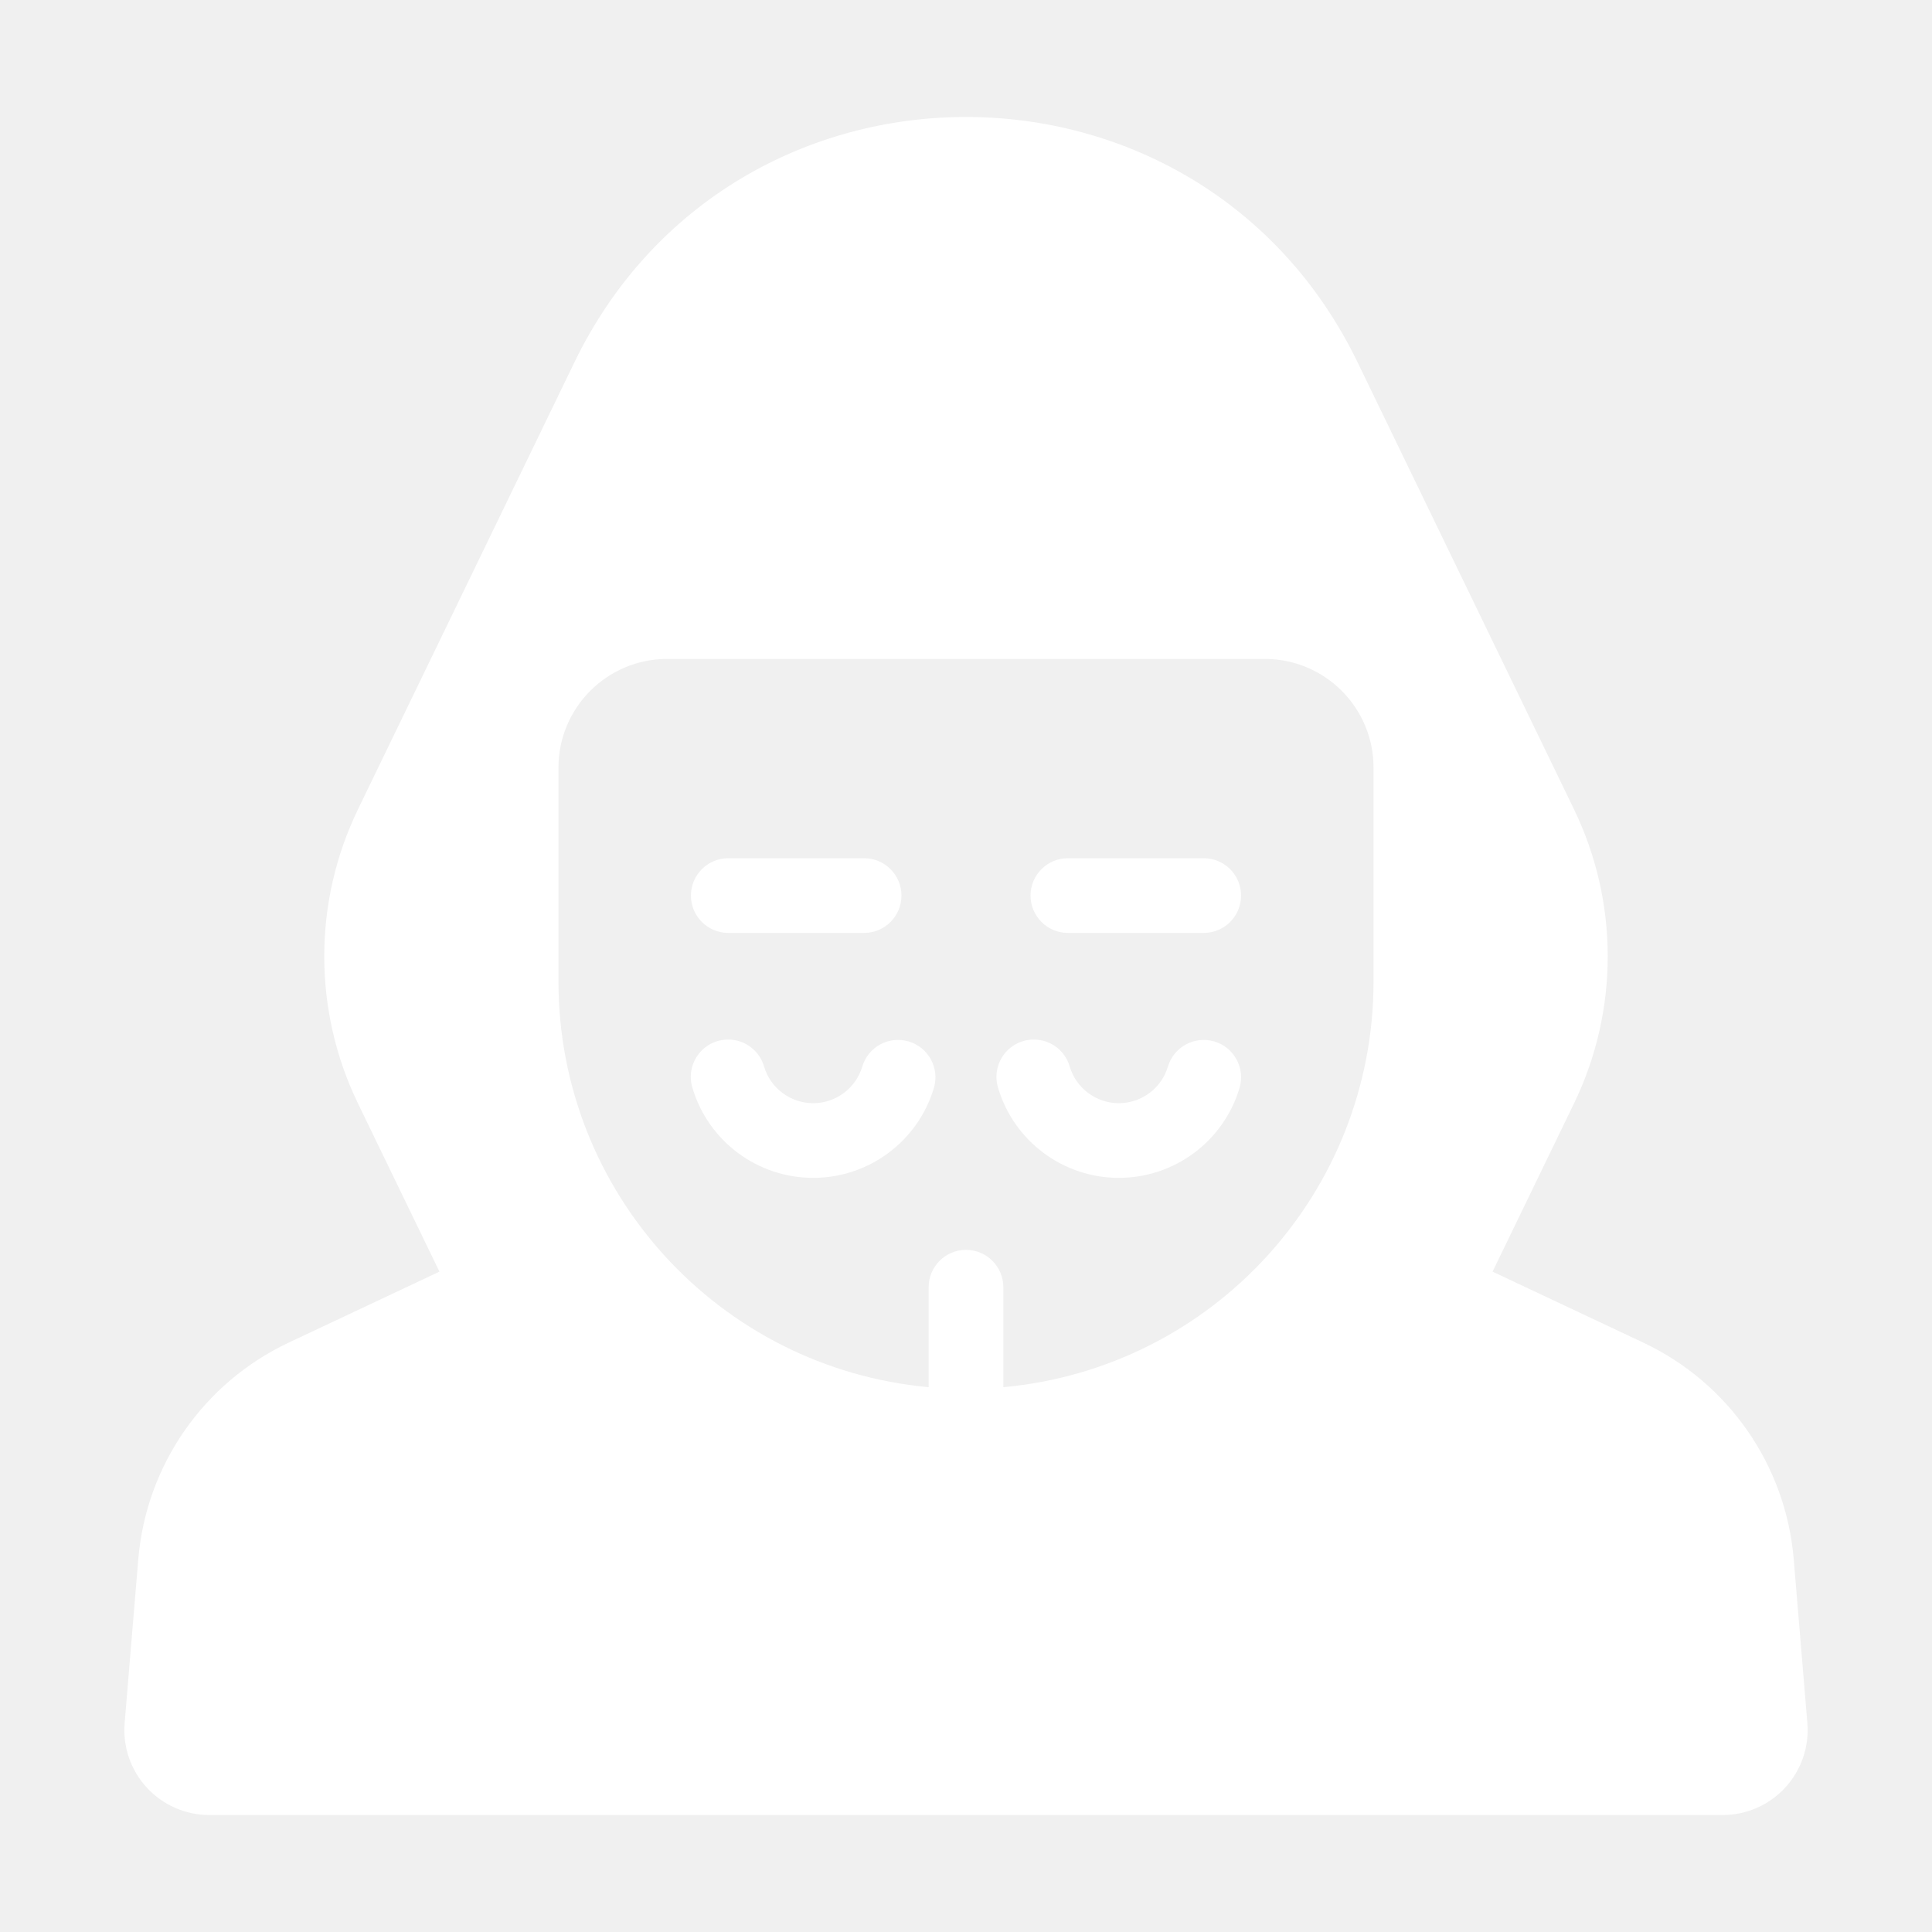
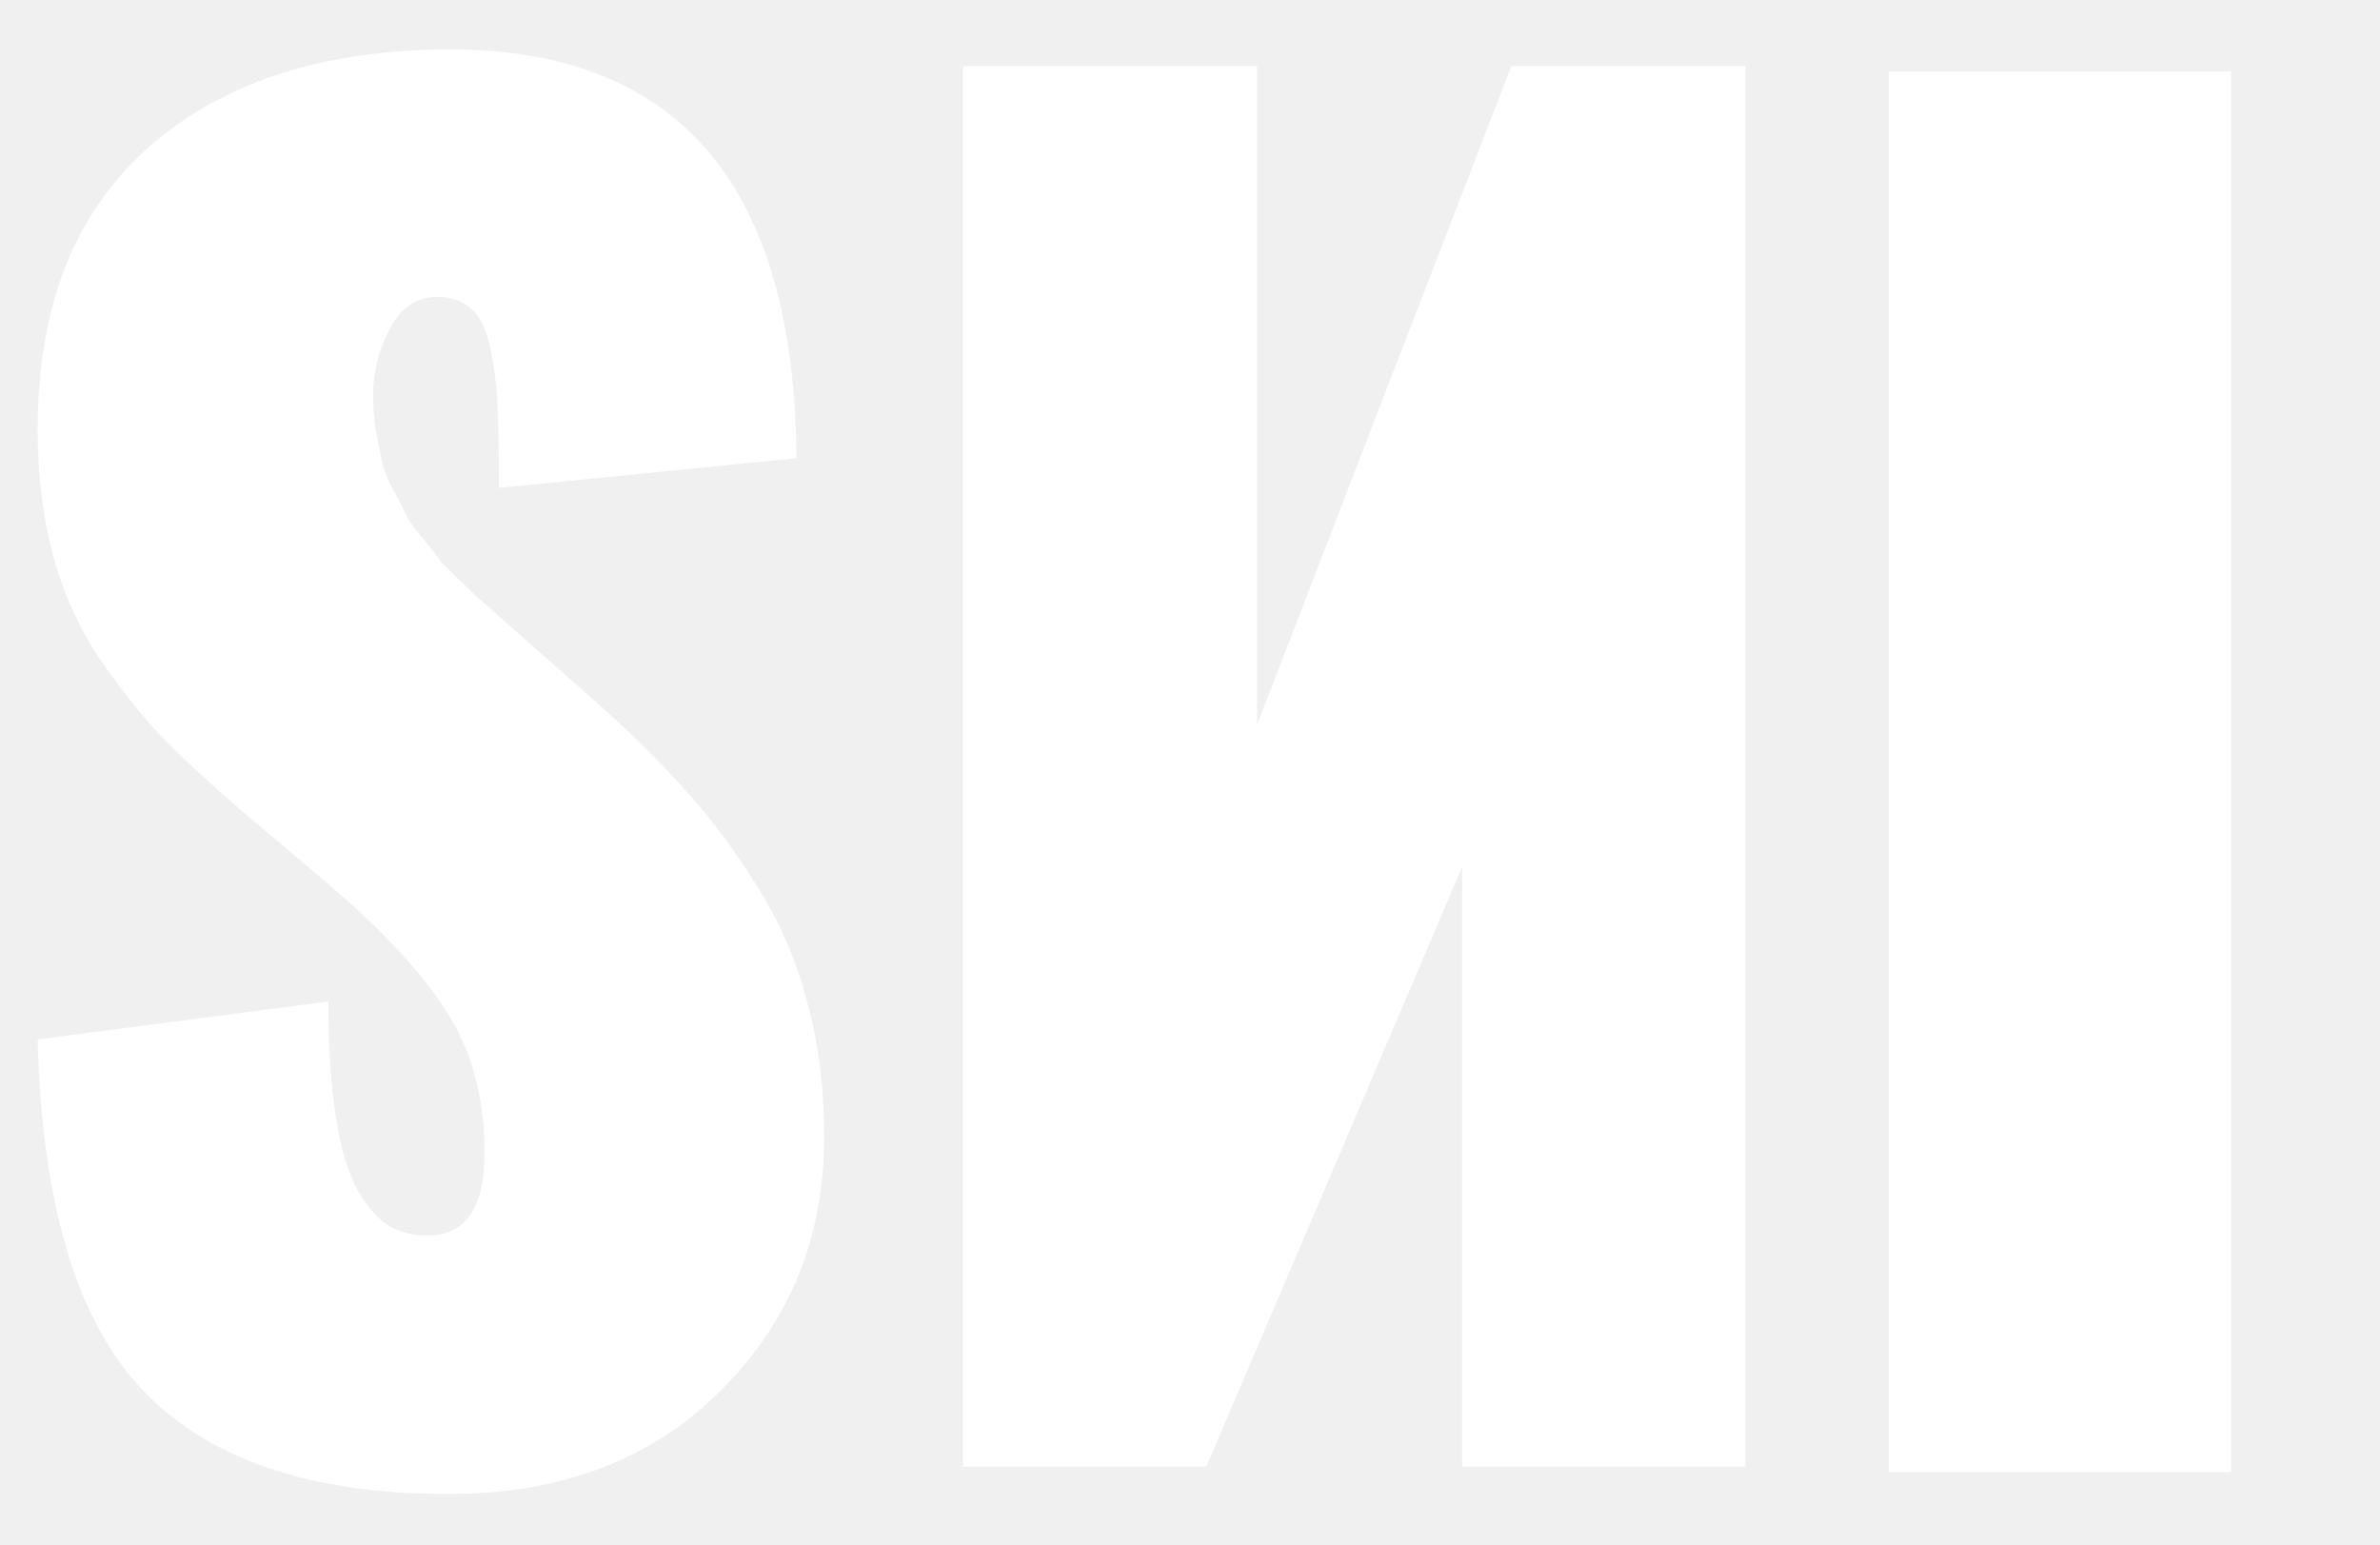
- <svg xmlns="http://www.w3.org/2000/svg" fill="#FFFFFF" width="800px" height="800px" viewBox="0 0 512 512">
-   <g id="Hacker_anonymous">
-     <path d="M475.357,413.24a69.9,69.9,0,0,0-39.885-57.441l-39.929-18.799,21.579-44.562a89.453,89.453,0,0,0,.003-77.968L359.799,96.068C317.793,9.31,194.209,9.31,152.202,96.067L94.87,214.475a89.445,89.445,0,0,0,.005,77.969l21.581,44.557L76.526,355.8a69.898,69.898,0,0,0-39.883,57.439l-3.612,43.377a22.516,22.516,0,0,0,22.438,24.384H456.534A22.513,22.513,0,0,0,478.97,456.619ZM364,260.12a107.975,107.975,0,0,1-98.103,107.5V341.125a9.896,9.896,0,0,0-19.793,0v26.496A107.975,107.975,0,0,1,148,260.12V203.44a28.819,28.819,0,0,1,28.819-28.819H335.181A28.819,28.819,0,0,1,364,203.44Z" />
-     <path d="M321.821,275.998a9.91,9.91,0,0,0-12.313,6.671,13.578,13.578,0,0,1-26.016,0,9.903,9.903,0,1,0-18.984,5.643,33.388,33.388,0,0,0,63.984,0A9.912,9.912,0,0,0,321.821,275.998Z" />
-     <path d="M240.821,275.998a9.891,9.891,0,0,0-12.313,6.671,13.578,13.578,0,0,1-26.016,0,9.903,9.903,0,1,0-18.984,5.643,33.388,33.388,0,0,0,63.984,0A9.912,9.912,0,0,0,240.821,275.998Z" />
-     <path d="M319,227.438H283a9.896,9.896,0,1,0,0,19.793h36a9.896,9.896,0,1,0,0-19.793Z" />
-     <path d="M193,247.231h36a9.896,9.896,0,1,0,0-19.793H193a9.896,9.896,0,1,0,0,19.793Z" />
+ <svg xmlns="http://www.w3.org/2000/svg" version="1.2" viewBox="0 0 1080 701" width="1080" height="701">
+   <style>
+ 		.s0 { fill: #ffffff } 
+ 	</style>
+   <g id="Folder 1">
+     <path id="S  I" class="s0" d="m203.4 678q-94.3 0-139.1-47.6-44.5-47.5-47.2-158.7l131.9-17.2q0 31.4 3.5 52.9 3.4 21.4 9.9 32.9 6.5 11.2 13.8 15.8 7.7 4.6 17.7 4.6 26 0 26-37.6 0-36.8-16.8-63.3-16.5-26.4-53.3-57.9l-40.3-34.1q-21.8-18.8-36-33.3-13.8-14.6-28.4-35.7-14.2-21.5-21.1-47.1-6.9-25.7-6.9-57.2 0-82.4 49.5-126.9 49.8-44.8 137.2-45.2 156.4 0 157.6 185.5l-135 13.5q0-25-0.7-37.2-0.4-12.7-3.1-25.7-2.7-13.4-8.8-18.4-5.8-5.4-15.7-5.4-14.2 0.4-21.5 15-7.3 14.5-7.3 29.5 0 8 1.2 15.7 1.5 7.7 2.7 13.8 1.1 5.8 4.9 13 3.9 6.9 5.8 11.2 1.9 4.2 7.7 11.1 5.7 6.9 7.6 9.6 1.9 2.7 9.2 9.6 7.3 6.9 8.8 8.4 1.6 1.1 10 8.8 8.4 7.3 9.2 8.1l36.8 32.5q23.4 21.1 39.5 39.5 16.5 18.4 31.4 42.6 15 23.8 22.3 52.1 7.6 28 7.6 60.6 0 68.6-47.1 115.4-46.8 46.8-123.5 46.8zm809-10h-155.3v-635.6h155.3z" />
+     <path id="N" class="s0" d="m570.4 30h-133.4v635.6h110.4l116.1-272.2v272.2h128.5v-635.6h-106.2l-115.4 299z" />
  </g>
+   <g id="Folder 1 copy">
+ 	</g>
</svg>
